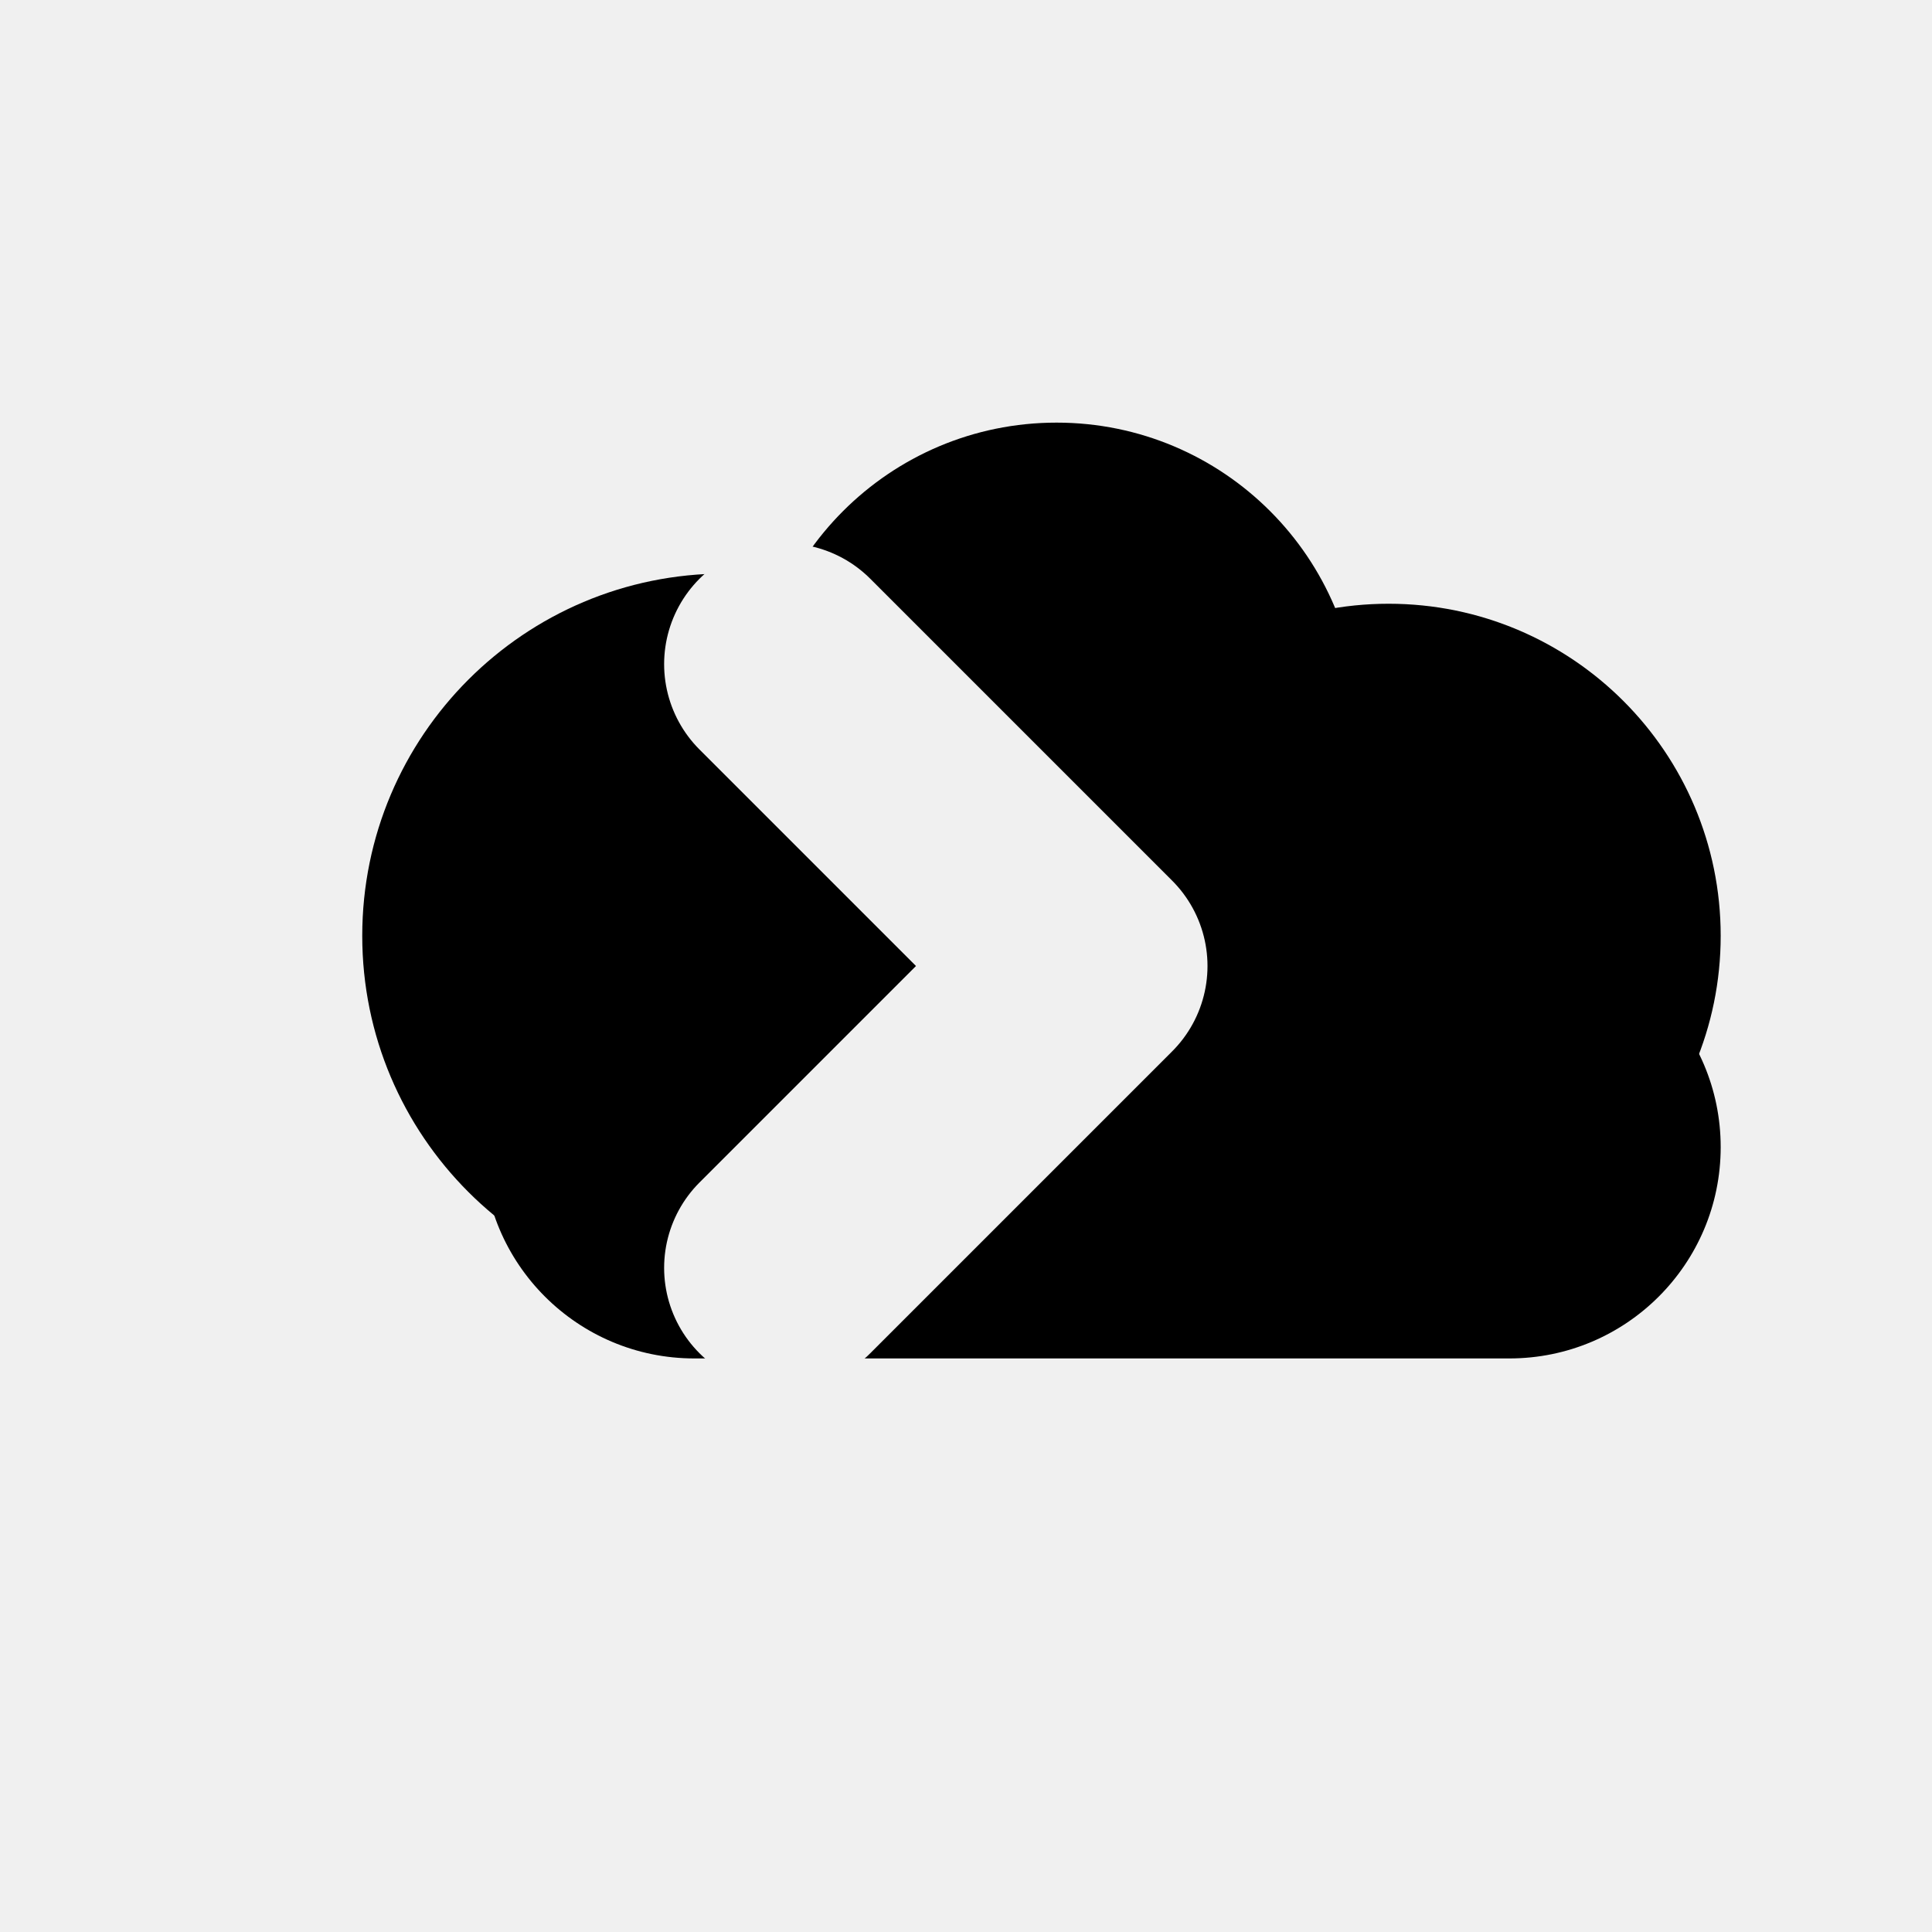
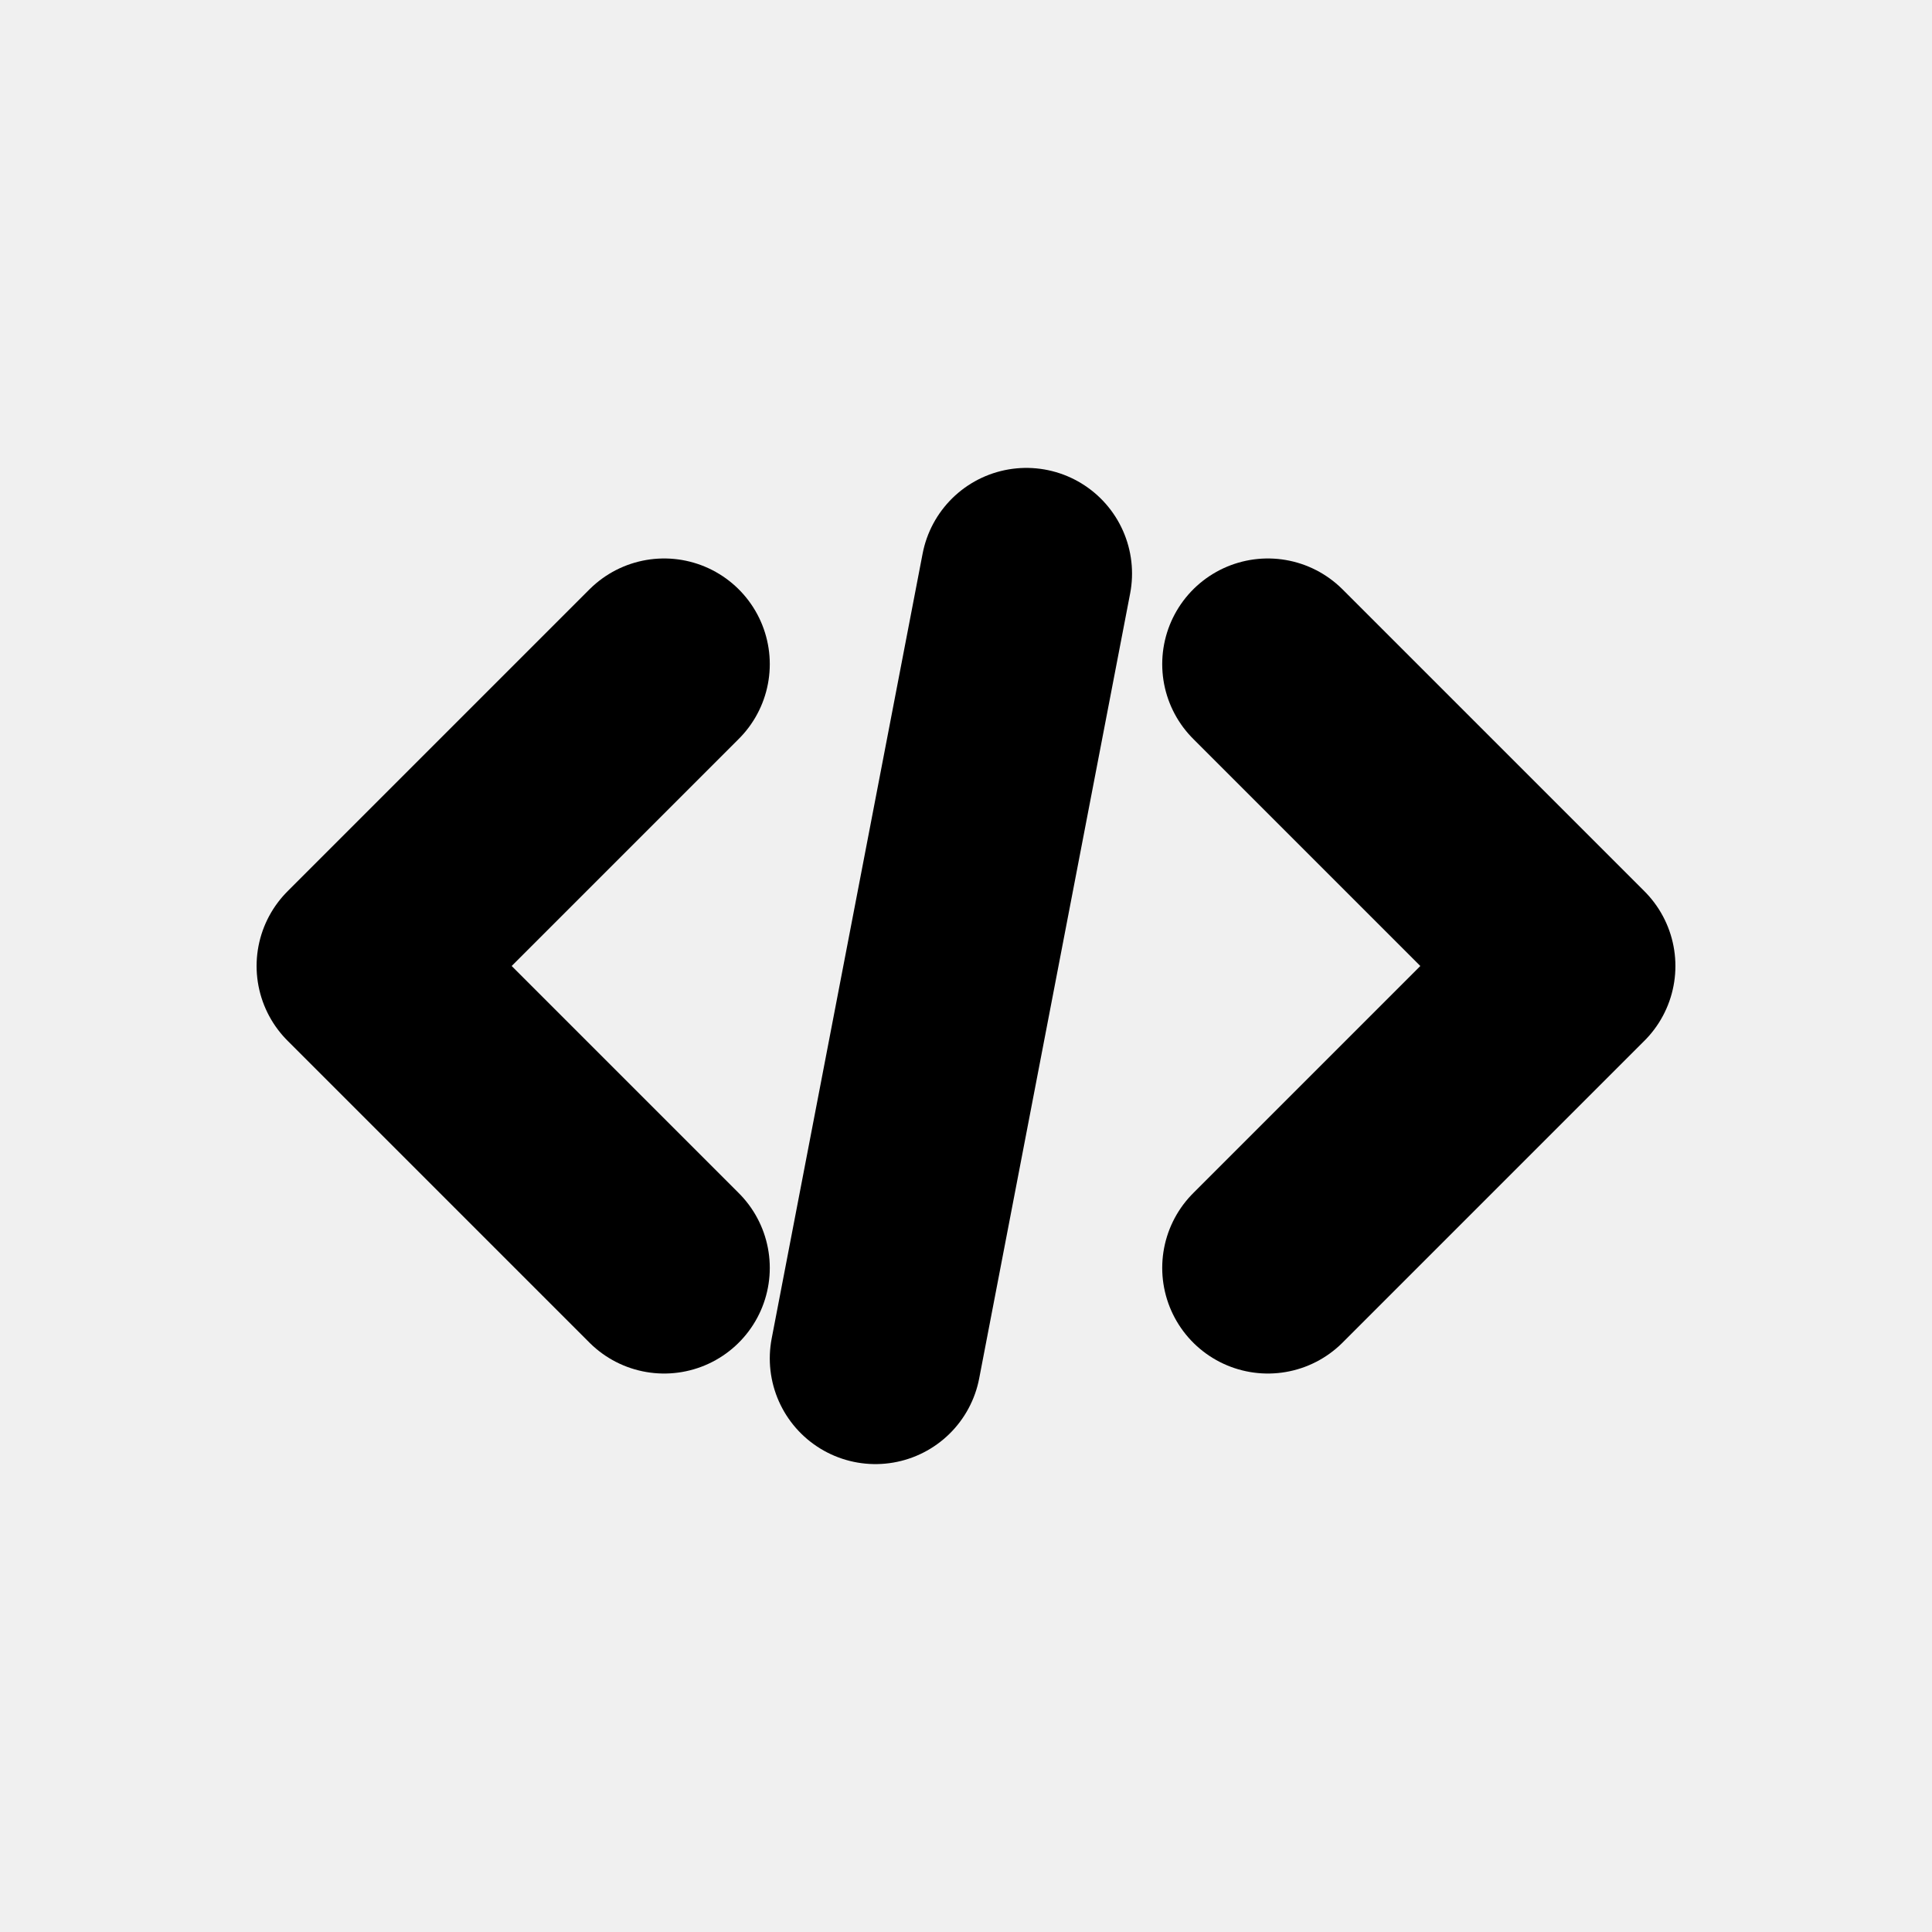
<svg xmlns="http://www.w3.org/2000/svg" width="64" height="64" viewBox="0 0 64 64" fill="none">
-   <defs>
-     <mask id="cutout">
-       <rect width="64" height="64" fill="white" />
-       <path d="M26 22L36 32L26 42" stroke="black" stroke-width="8" stroke-linecap="round" stroke-linejoin="round" />
-     </mask>
-   </defs>
-   <g mask="url(#cutout)" fill="black">
-     <circle cx="24" cy="31" r="12" />
-     <circle cx="35" cy="24" r="10" />
-     <circle cx="46" cy="31" r="11" />
-     <rect x="16" y="31" width="41" height="14" rx="7" />
-   </g>
+   <path d="M22 22L12 32L22 42" stroke="black" stroke-width="7" stroke-linecap="round" stroke-linejoin="round" />
+   <path d="M42 22L52 32L42 42" stroke="black" stroke-width="7" stroke-linecap="round" stroke-linejoin="round" />
+   <path d="M34 19L29 45" stroke="black" stroke-width="7" stroke-linecap="round" stroke-linejoin="round" />
</svg>
